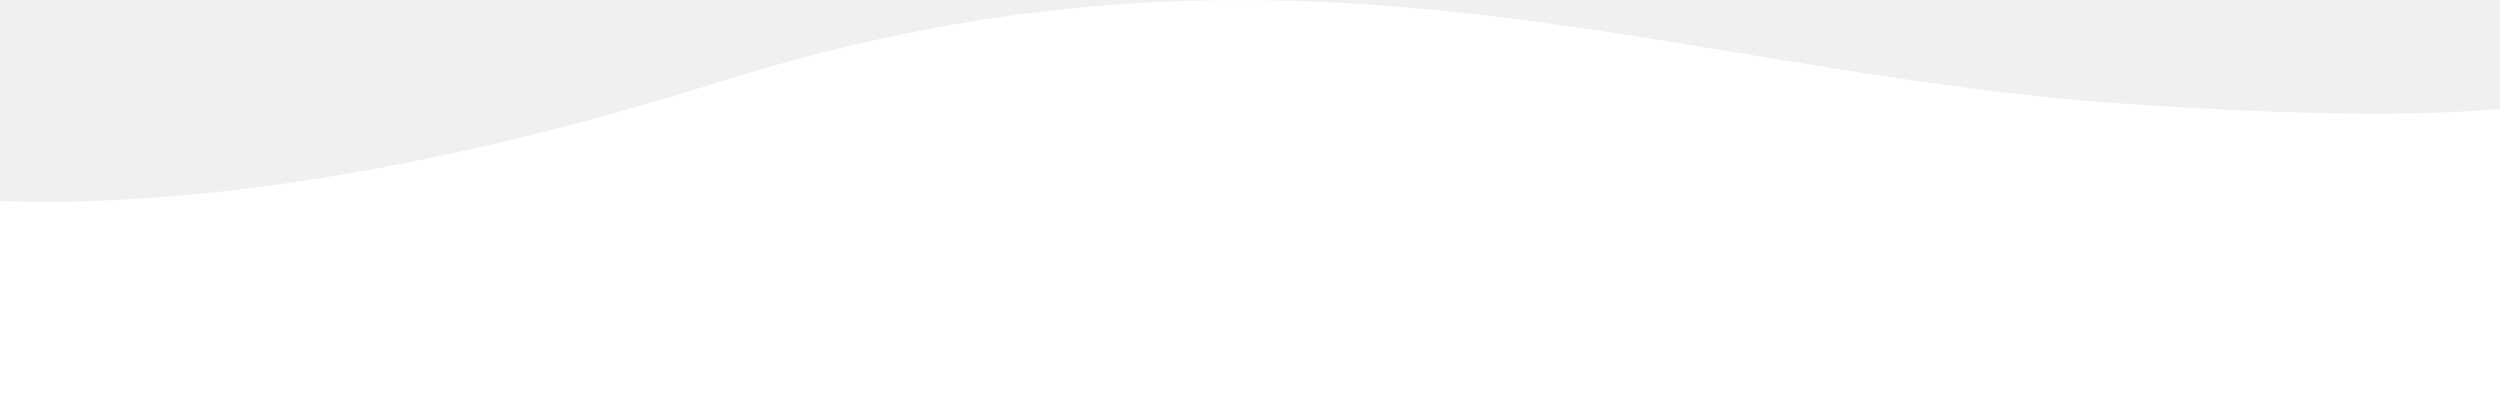
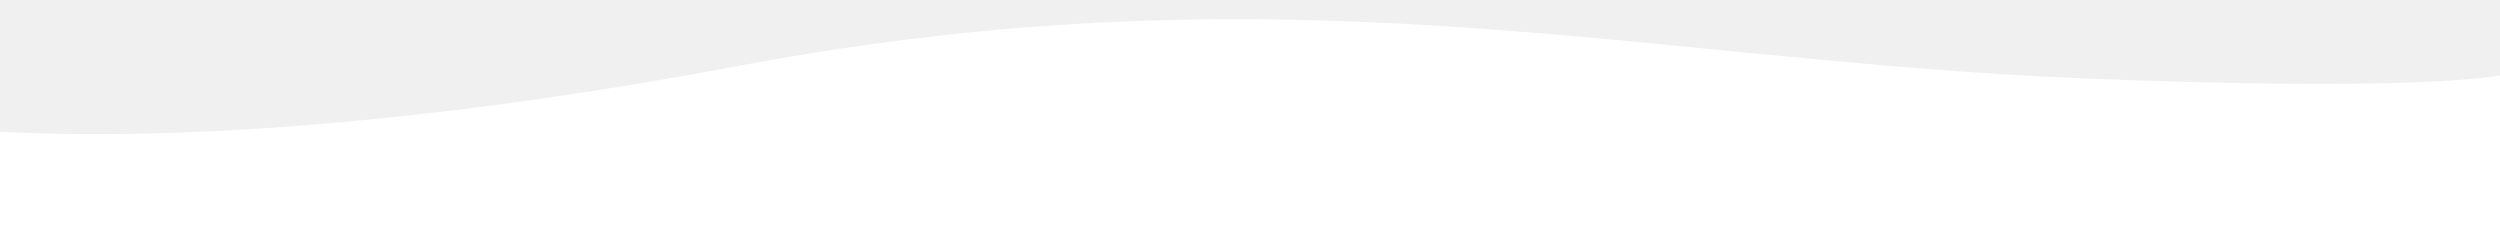
- <svg xmlns="http://www.w3.org/2000/svg" width="1500" height="250" viewBox="0 0 1500 250" fill="none" version="1.1" id="svg4">
+ <svg xmlns="http://www.w3.org/2000/svg" width="1500" height="150" viewBox="0 0 1500 150" fill="none" version="1.1" id="svg4">
  <defs id="defs8" />
-   <path d="m 1559.14,49.124 c 0,0 -6.81,31.863 -283.4,13.2 C 999.15,43.662 777.061,-59.664 431.665,49.124 86.269,157.913 -82,111.029 -82,111.029 l 34.063,152.344 1629.557,-5.83" fill="white" id="path2" style="fill:#ffffff;fill-opacity:1" />
+   <path d="m 1520.322,39.488 c 0,0 -6.504,18.15 -270.667,7.519 C 985.493,36.376 773.382,-22.482 443.505,39.488 113.628,101.458 -47.081,74.751 -47.081,74.751 l 32.532,86.781 1556.341,-3.321" fill="white" id="path2" style="fill:#ffffff;fill-opacity:1;stroke-width:0.738" />
</svg>
